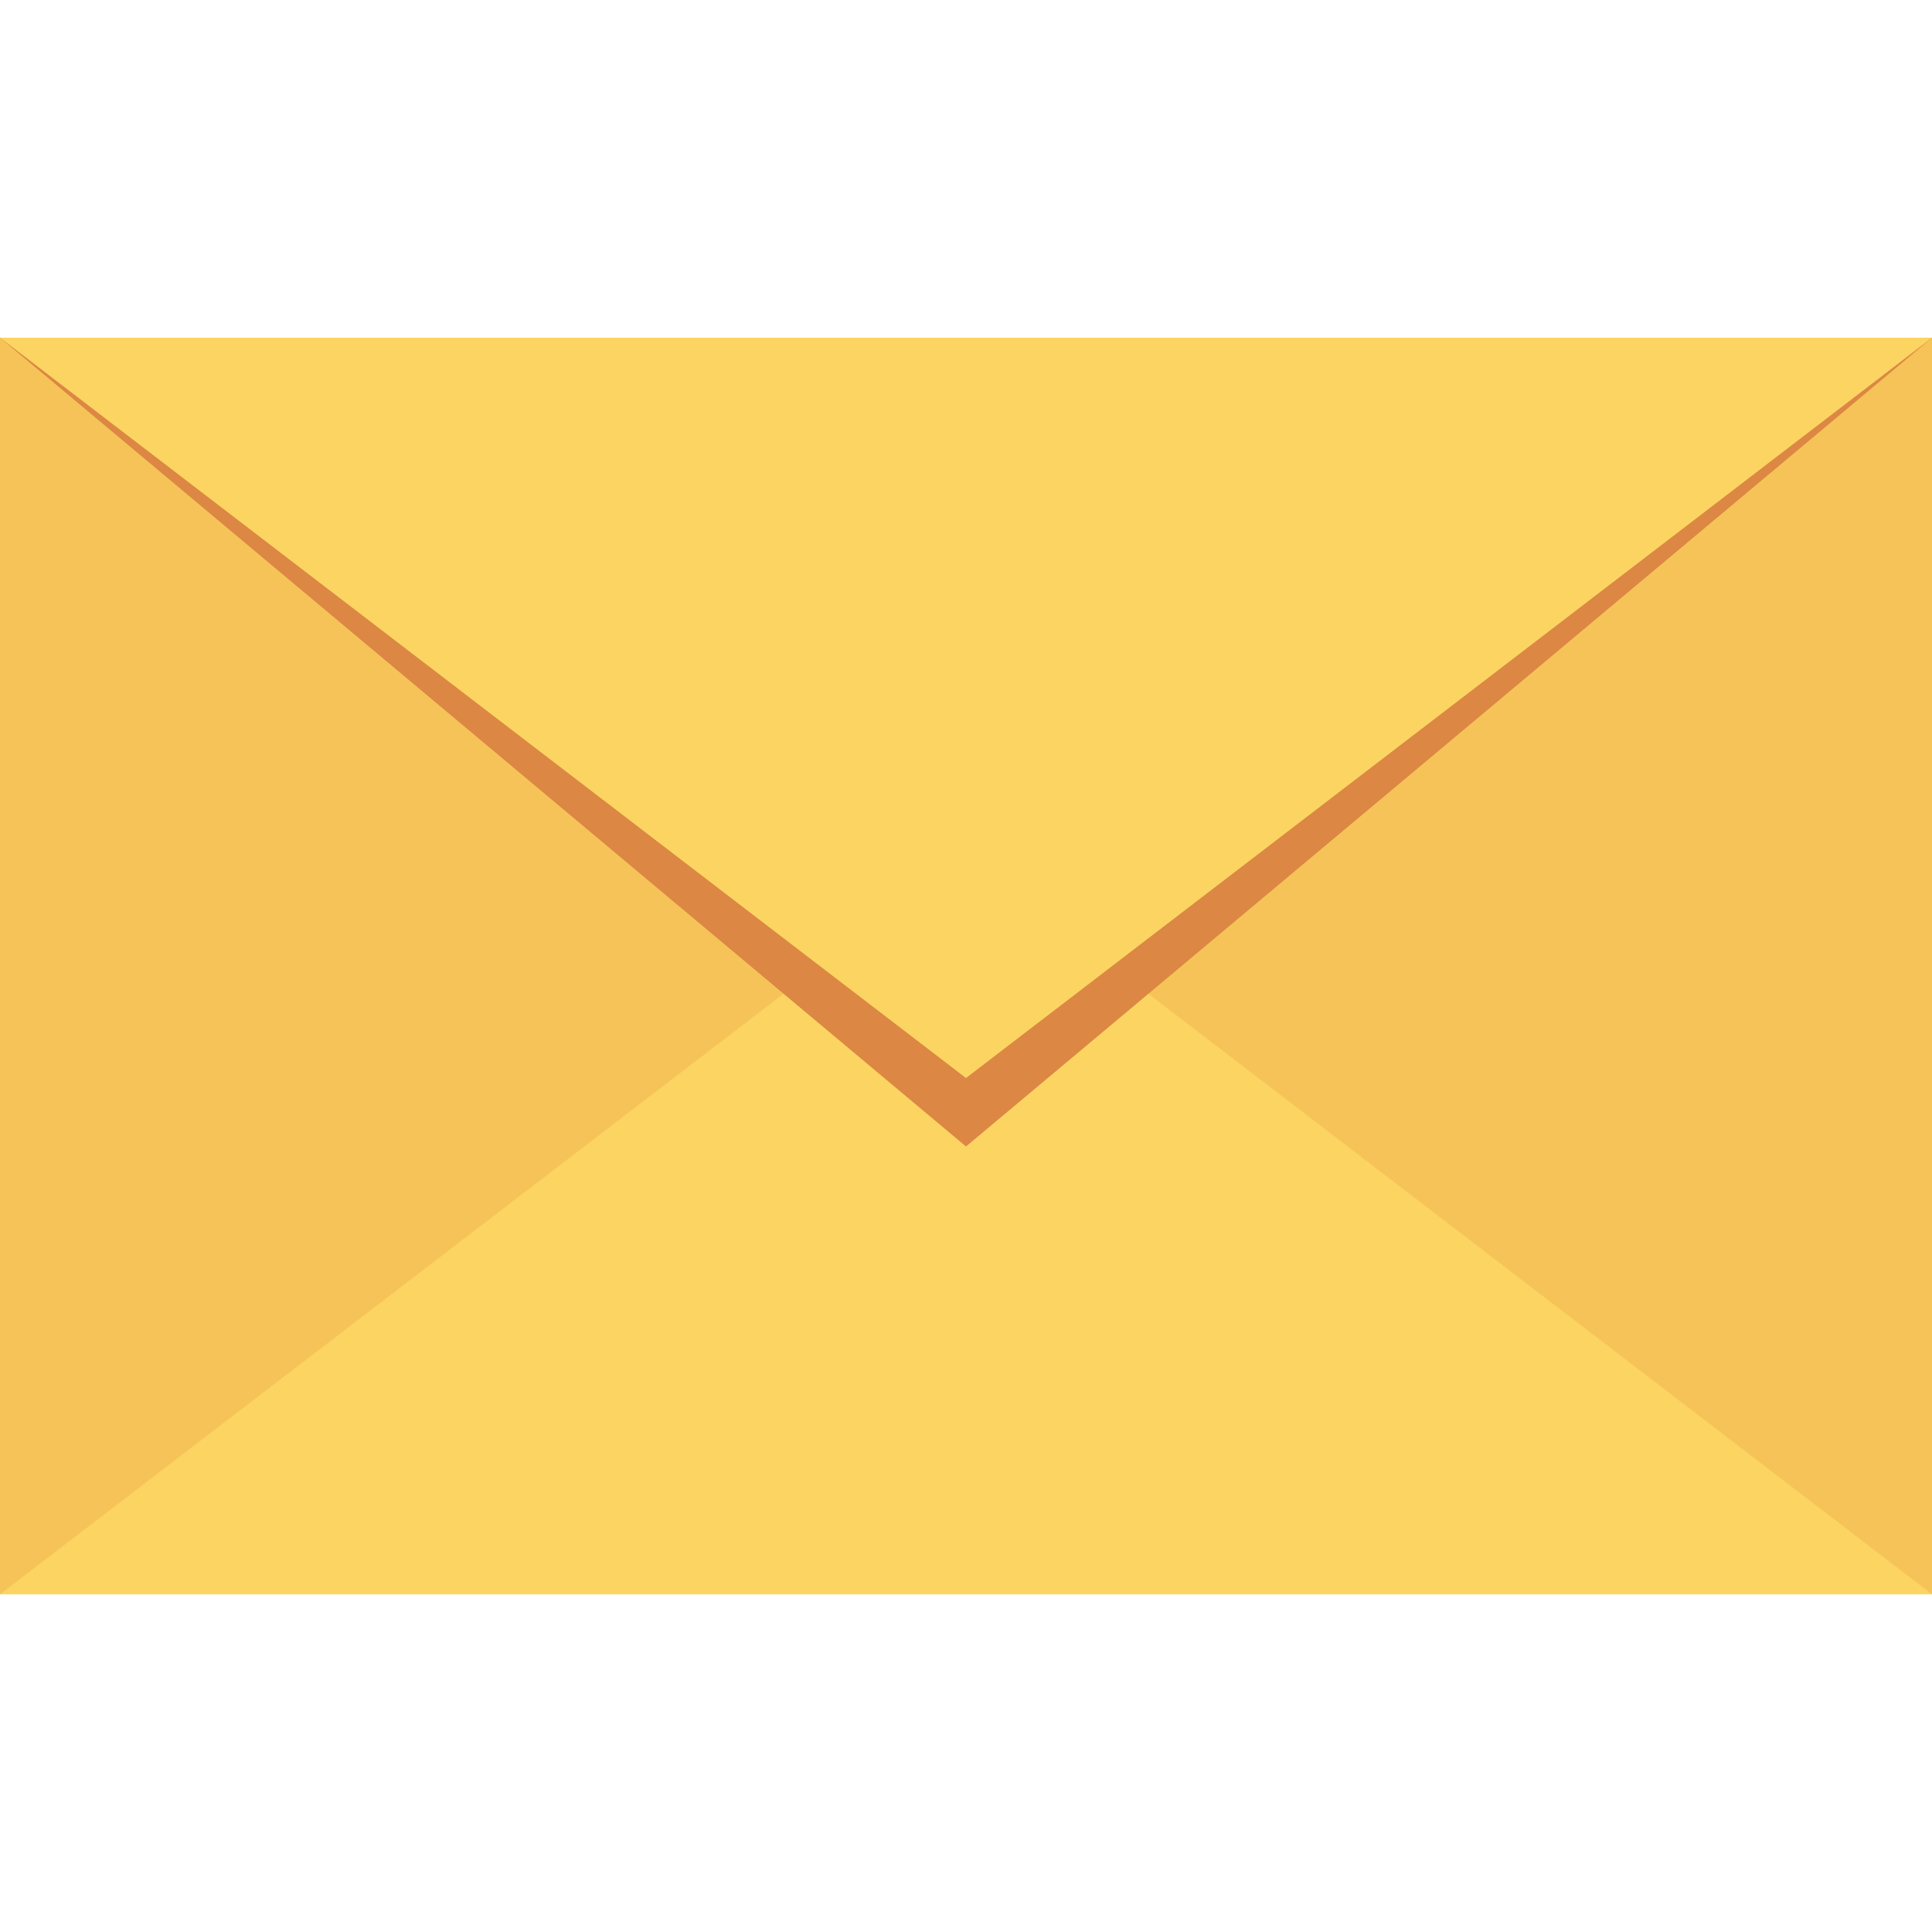
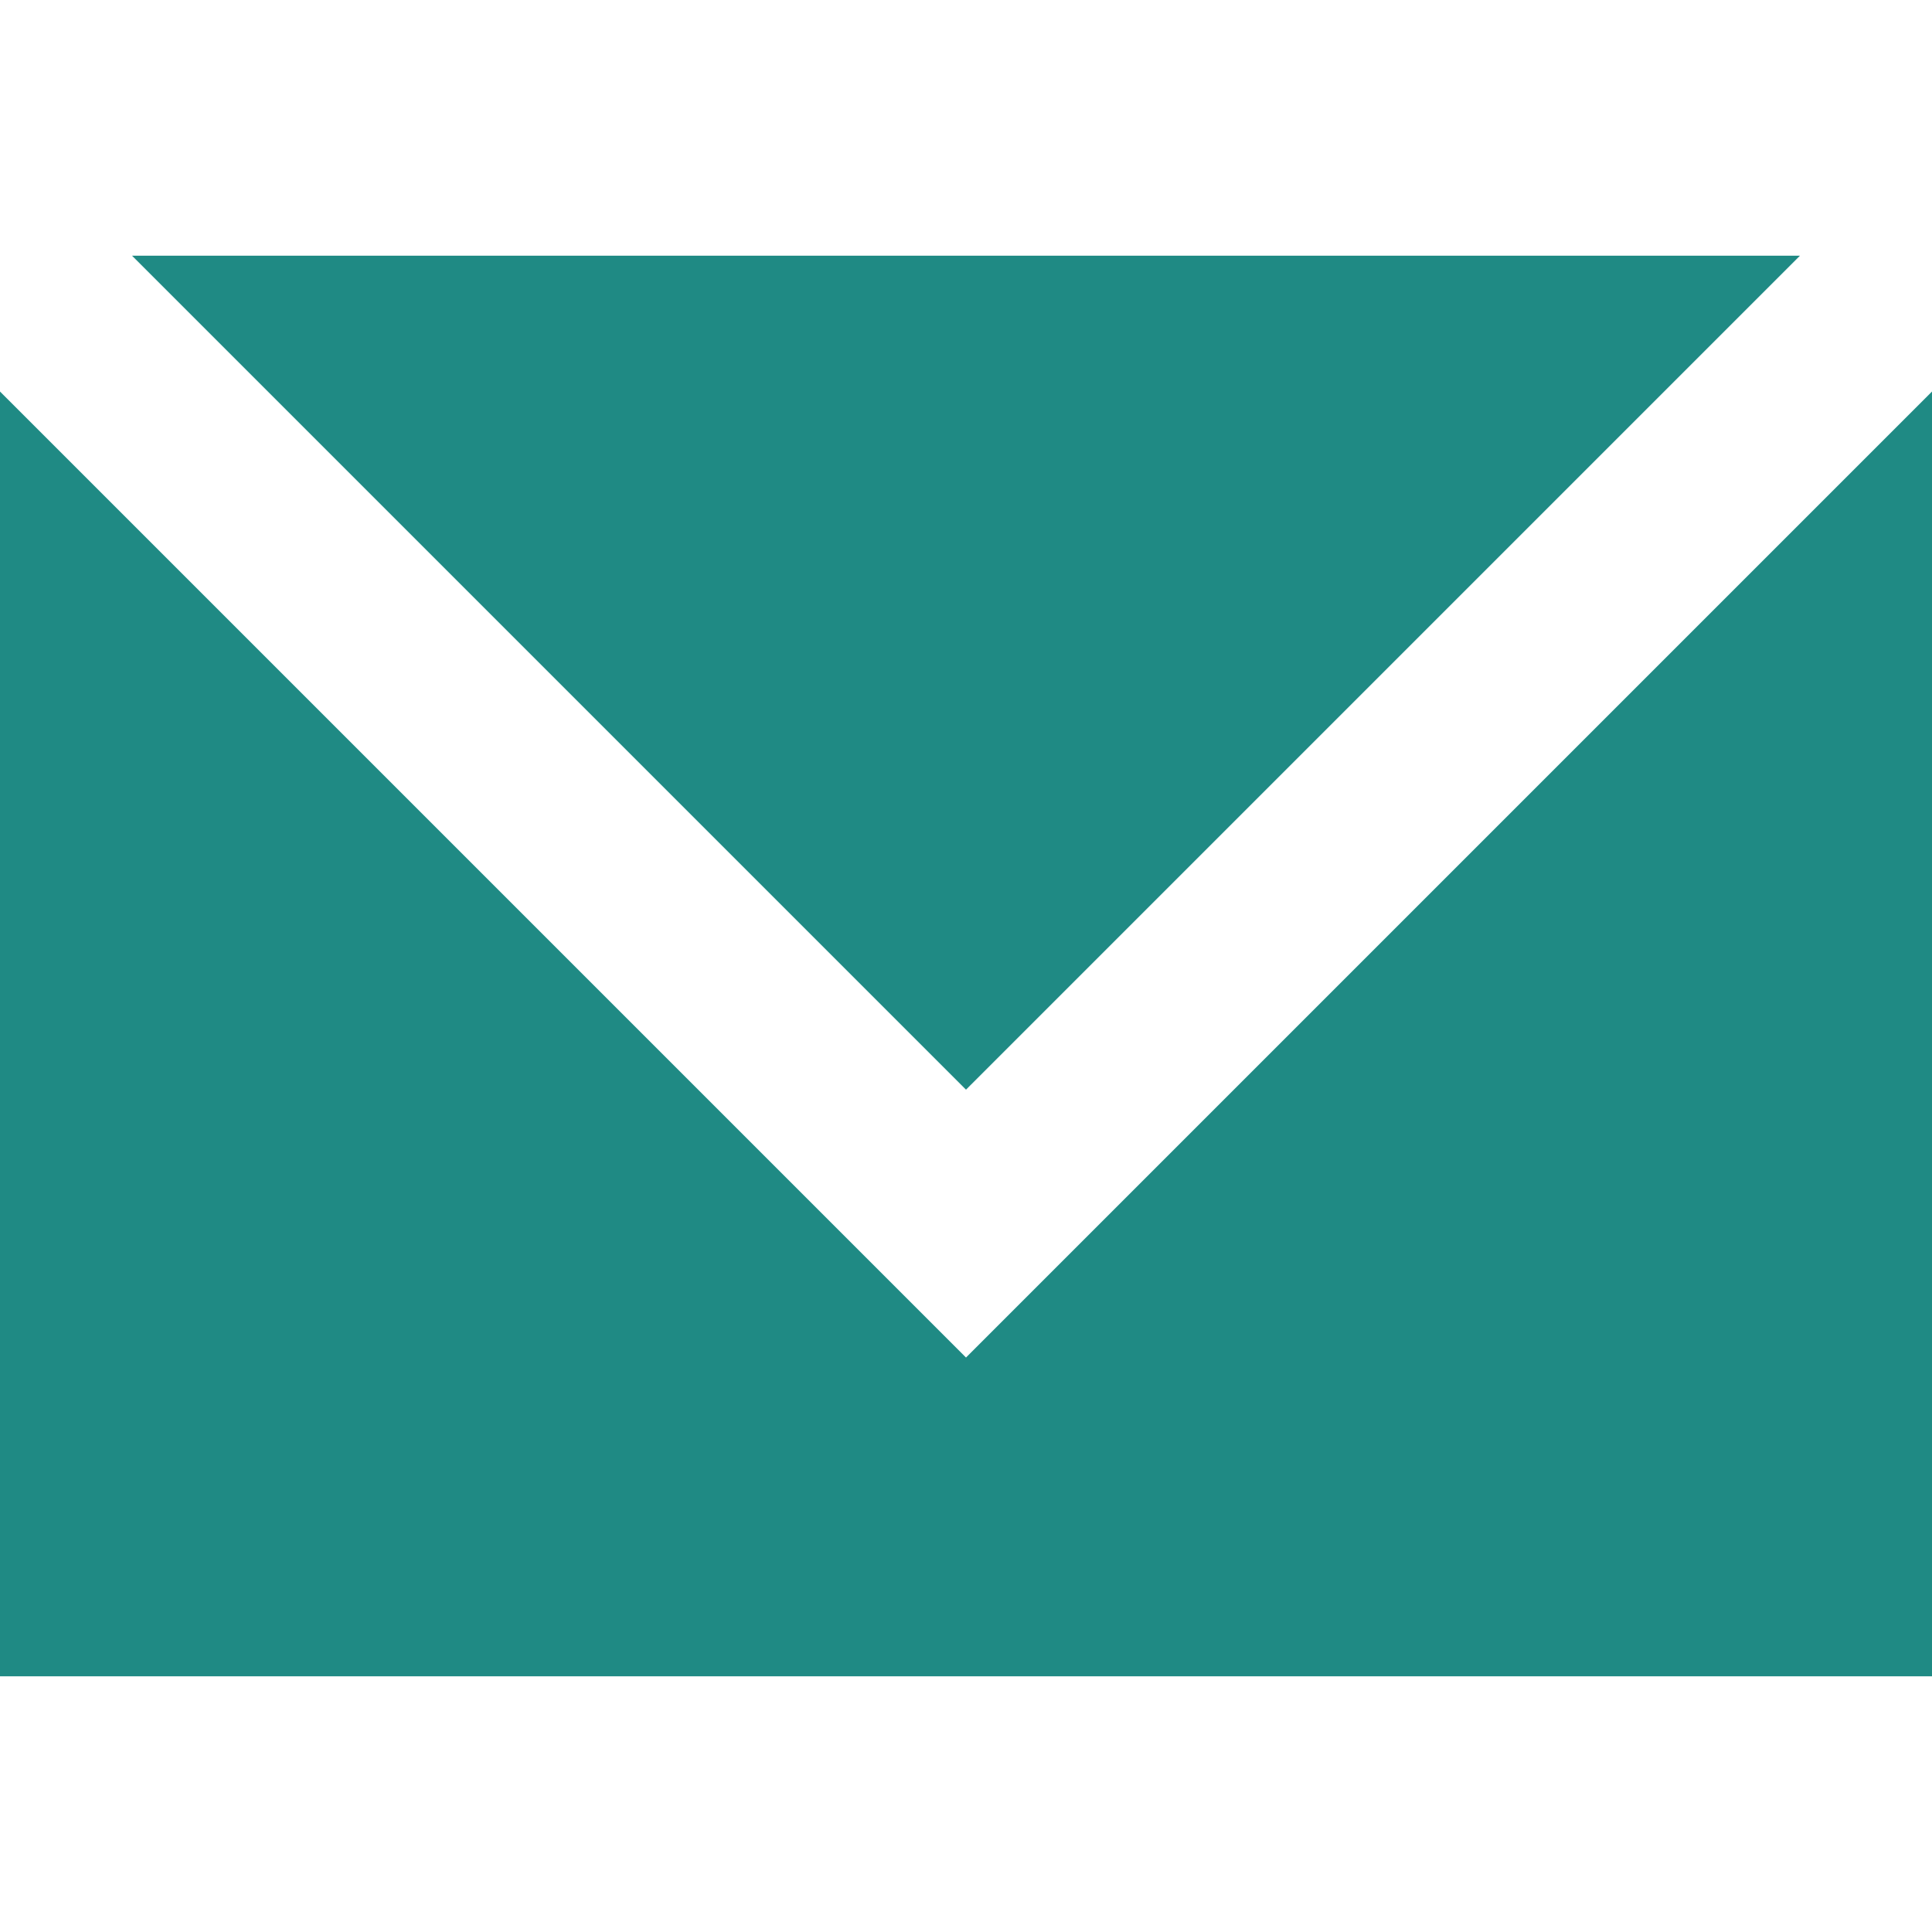
- <svg xmlns="http://www.w3.org/2000/svg" version="1.1" id="Layer_1" viewBox="0 0 491.52 491.52" xml:space="preserve">
-   <rect y="85.914" style="fill:#F6C358;" width="491.52" height="319.693" />
-   <polygon style="fill:#FCD462;" points="245.76,217.258 491.52,405.604 0,405.604 " />
-   <polygon style="fill:#DC8744;" points="245.76,291.673 0,85.916 491.52,85.916 " />
-   <polygon style="fill:#FCD462;" points="245.76,274.261 0,85.916 491.52,85.916 " />
+ <svg xmlns="http://www.w3.org/2000/svg" fill="#1F8A84" height="800px" width="800px" version="1.1" id="Layer_1" viewBox="0 0 512 512" xml:space="preserve" stroke="#1F8A84">
+   <g id="SVGRepo_bgCarrier" stroke-width="0" />
+   <g id="SVGRepo_tracerCarrier" stroke-linecap="round" stroke-linejoin="round" />
+   <g id="SVGRepo_iconCarrier">
+     <g>
+       <g>
+         <polygon points="36.203,68.267 256,288.063 475.796,68.267 " />
+       </g>
+     </g>
+     <g>
+       <g>
+         <polygon points="256,360.47 0,104.47 0,443.733 512,443.733 512,104.47 " />
+       </g>
+     </g>
+   </g>
</svg>
